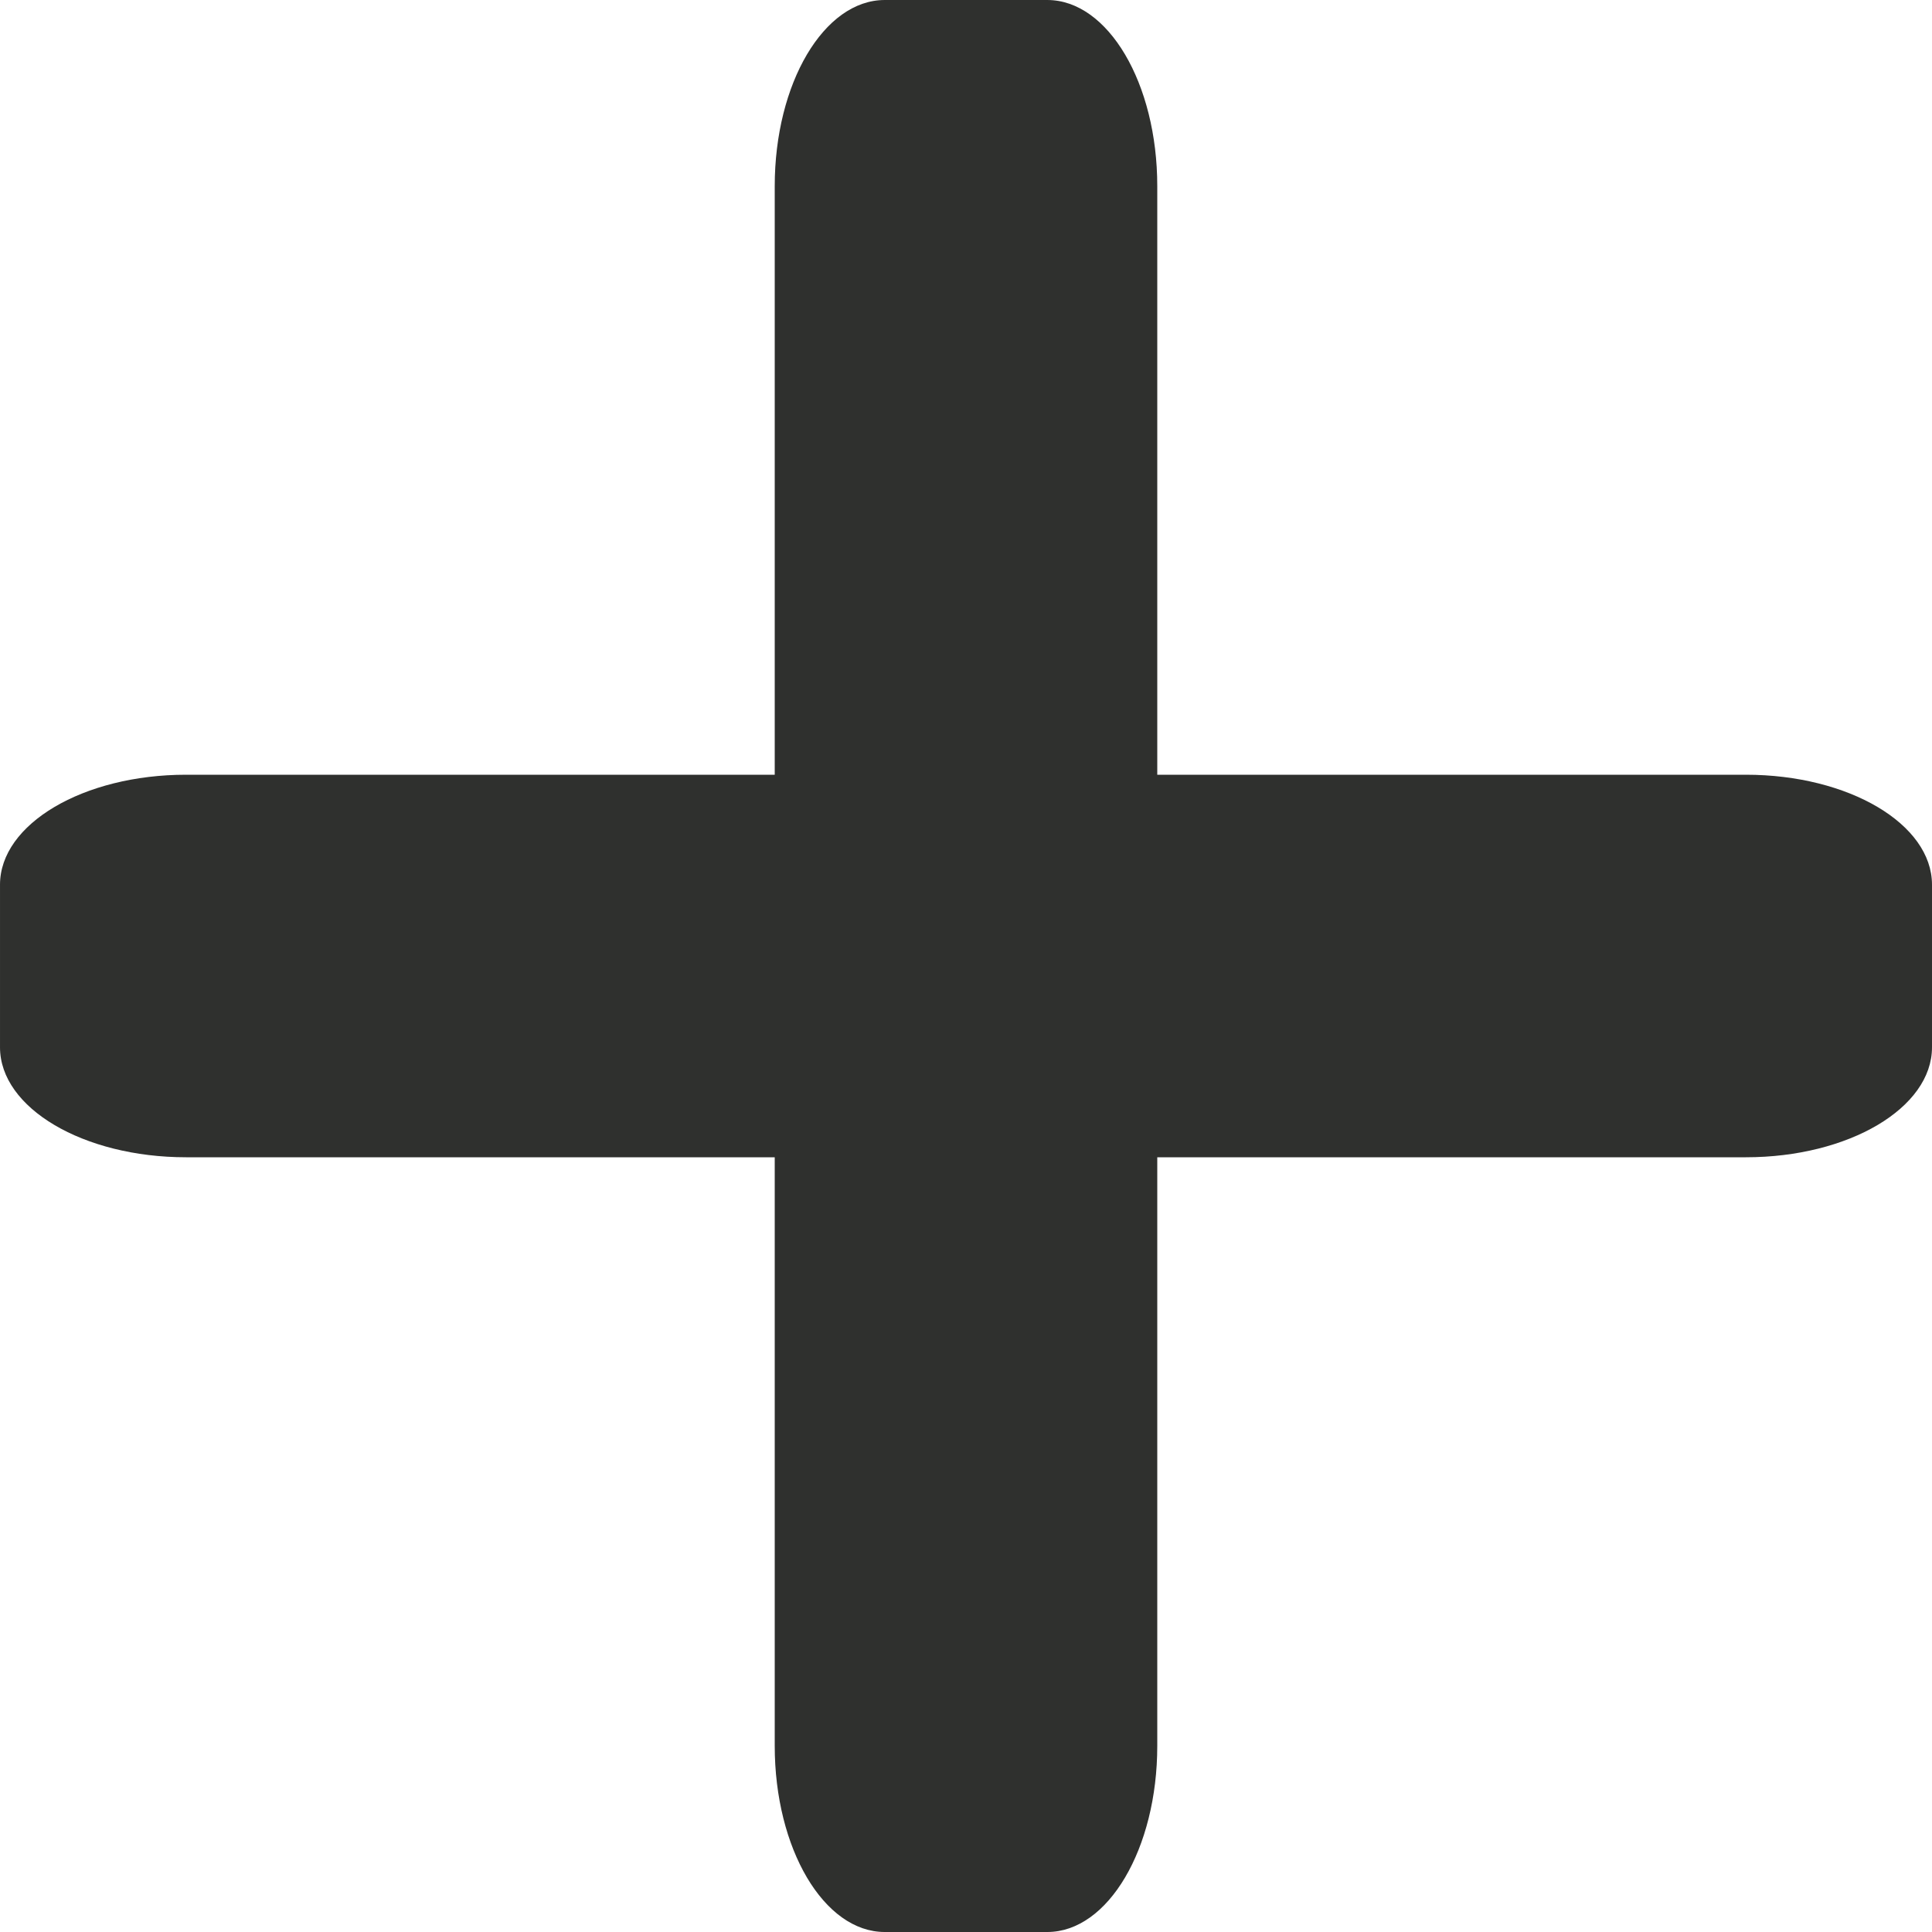
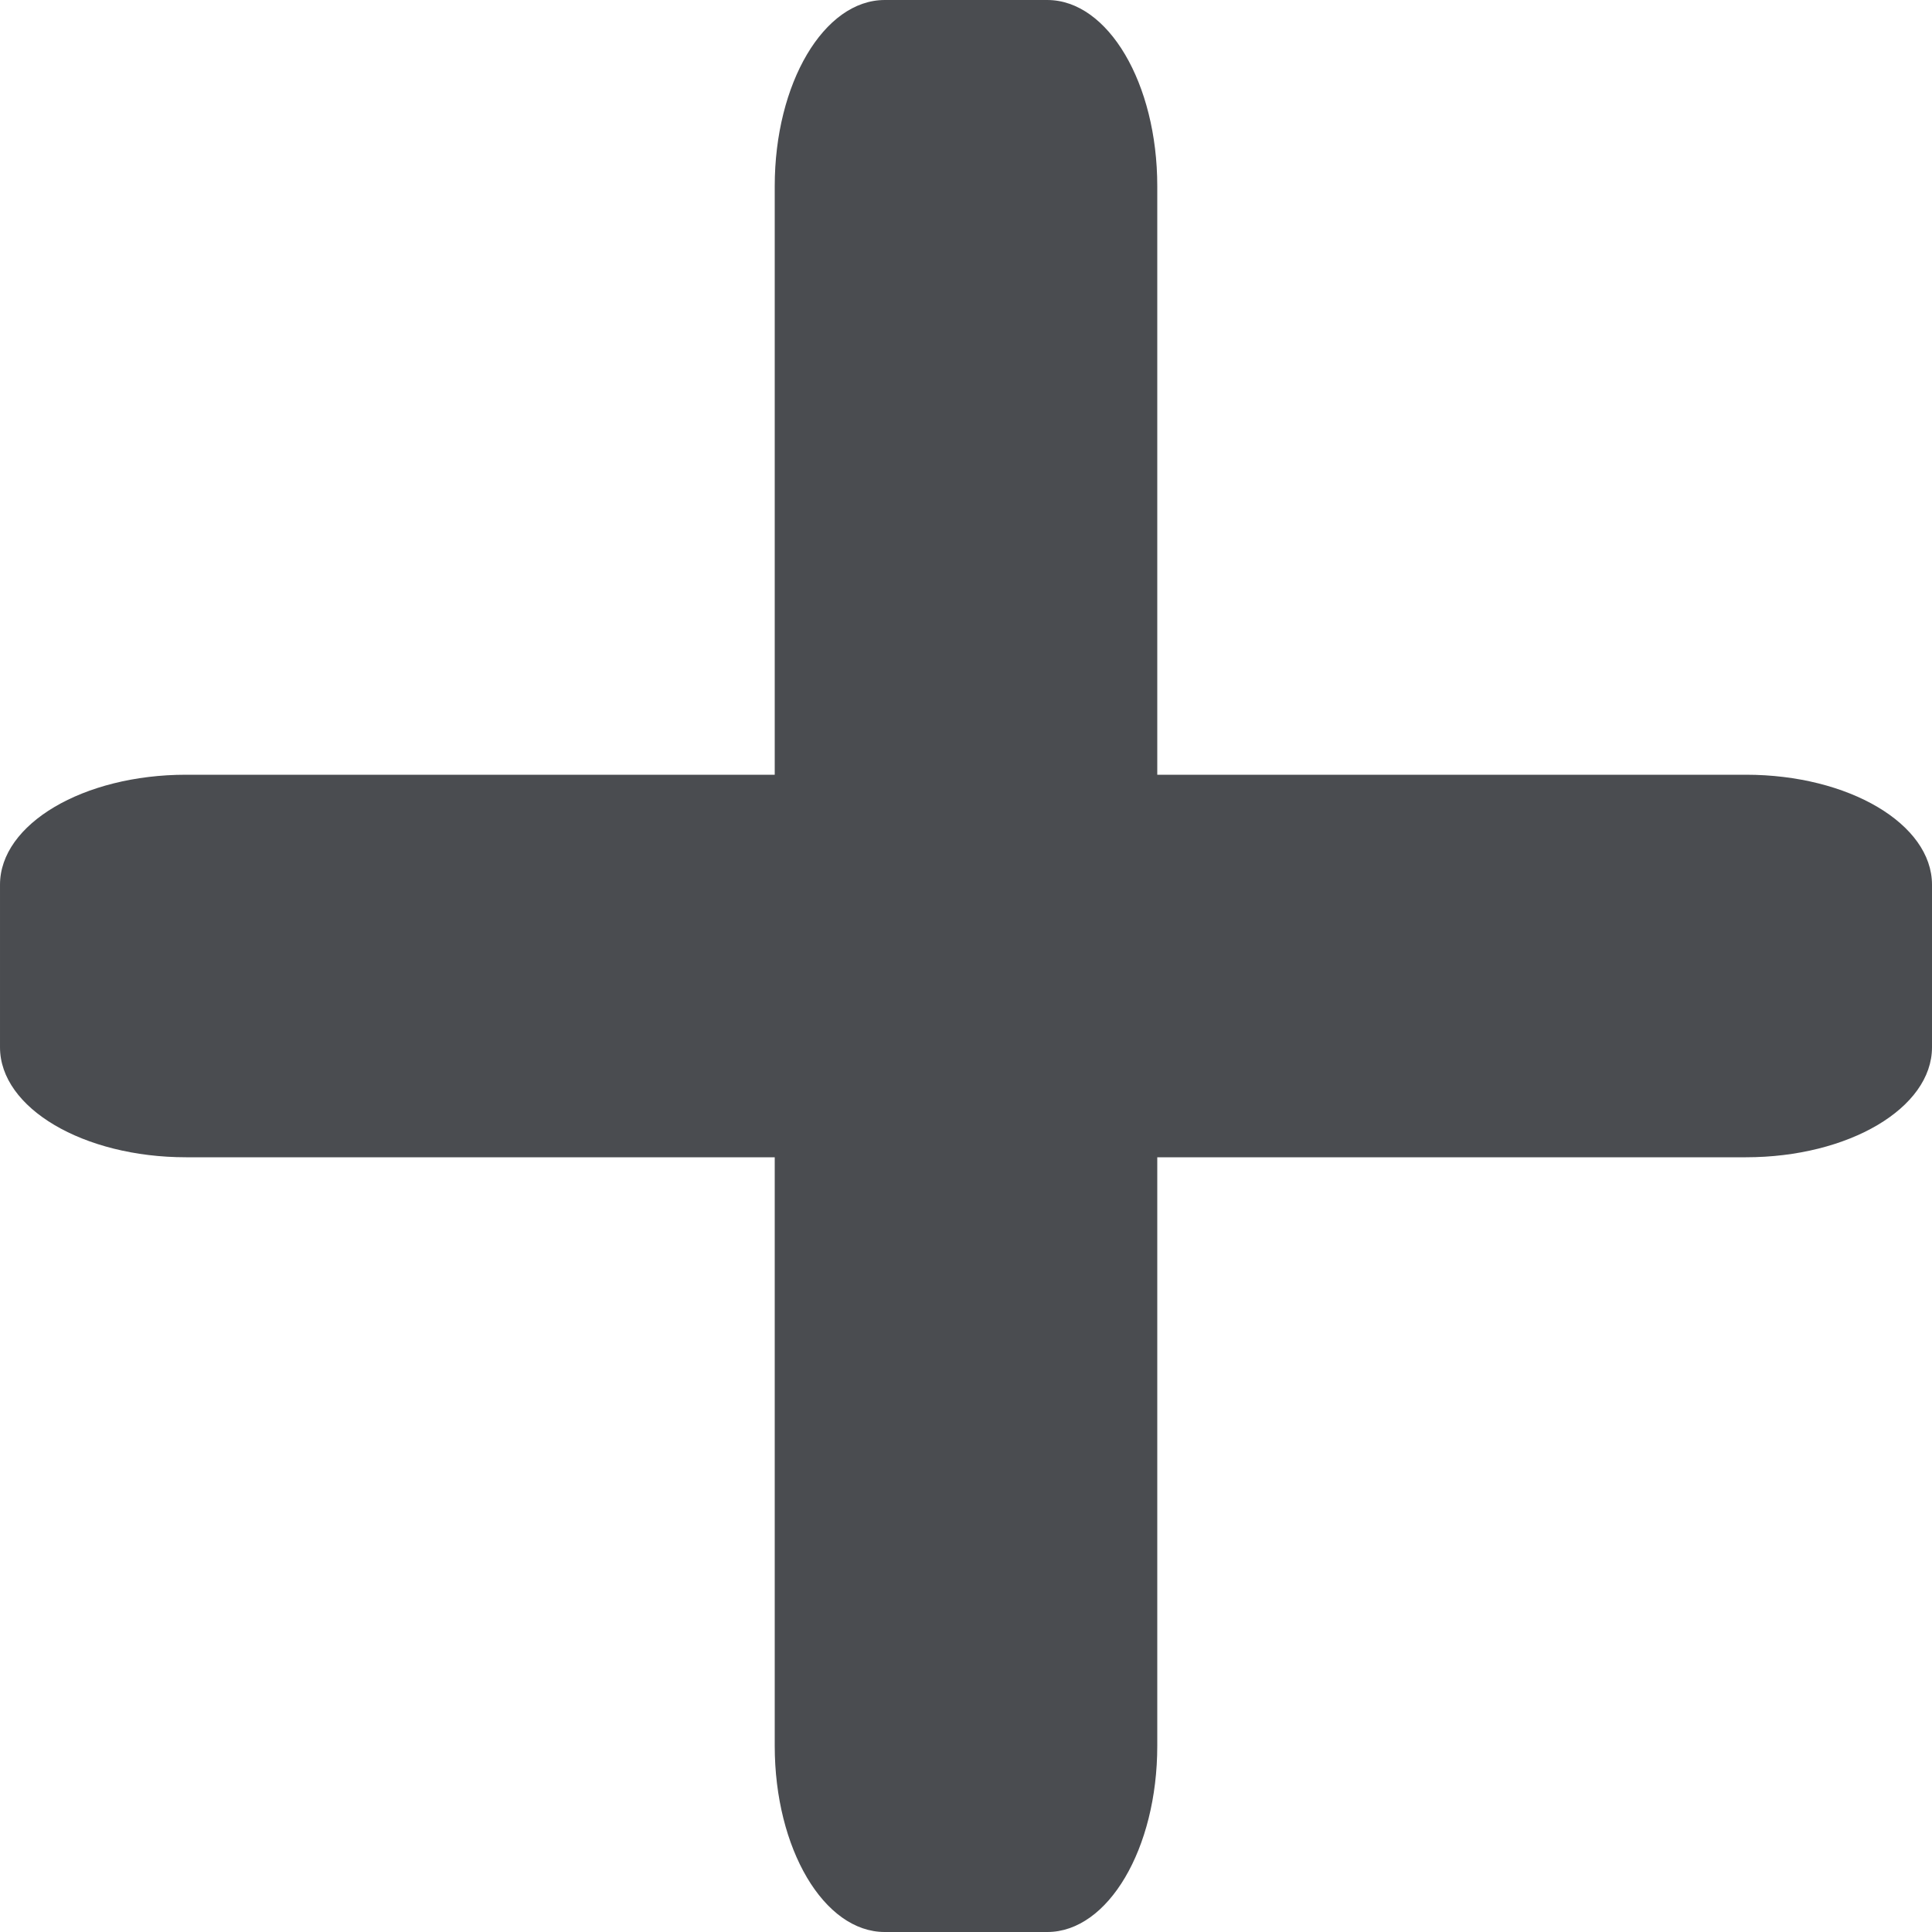
<svg xmlns="http://www.w3.org/2000/svg" version="1.0" id="Calque_1" x="0px" y="0px" viewBox="0 0 4000 4000" style="enable-background:new 0 0 4000 4000;" xml:space="preserve">
  <g id="Reduire">
-     <path style="fill:#2f302e;" d="M0.01,2168.32v-336.64C0.01,1705.93,172.5,1604,385.27,1604h3229.47   c212.78,0,385.26,101.94,385.26,227.68v336.64c0,125.75-172.49,227.68-385.26,227.68H385.27C172.5,2396,0.01,2294.06,0.01,2168.32z   " />
+     <path style="fill:#4a4c50;" d="M0.01,2168.32v-336.64C0.01,1705.93,172.5,1604,385.27,1604h3229.47   c212.78,0,385.26,101.94,385.26,227.68v336.64c0,125.75-172.49,227.68-385.26,227.68H385.27C172.5,2396,0.01,2294.06,0.01,2168.32z   " />
  </g>
  <g id="Reduire_00000057115158801889038120000001121864820375683773_">
-     <path style="fill:#2f302e;" d="M1831.68,0.01h336.64C2294.07,0.01,2396,172.5,2396,385.27v3229.47   c0,212.78-101.94,385.26-227.68,385.26h-336.64c-125.75,0-227.68-172.49-227.68-385.26V385.27   C1604,172.5,1705.94,0.01,1831.68,0.01z" />
+     <path style="fill:#4a4c50;" d="M1831.68,0.01h336.64C2294.07,0.01,2396,172.5,2396,385.27v3229.47   c0,212.78-101.94,385.26-227.68,385.26h-336.64c-125.75,0-227.68-172.49-227.68-385.26V385.27   C1604,172.5,1705.94,0.01,1831.68,0.01z" />
  </g>
</svg>
